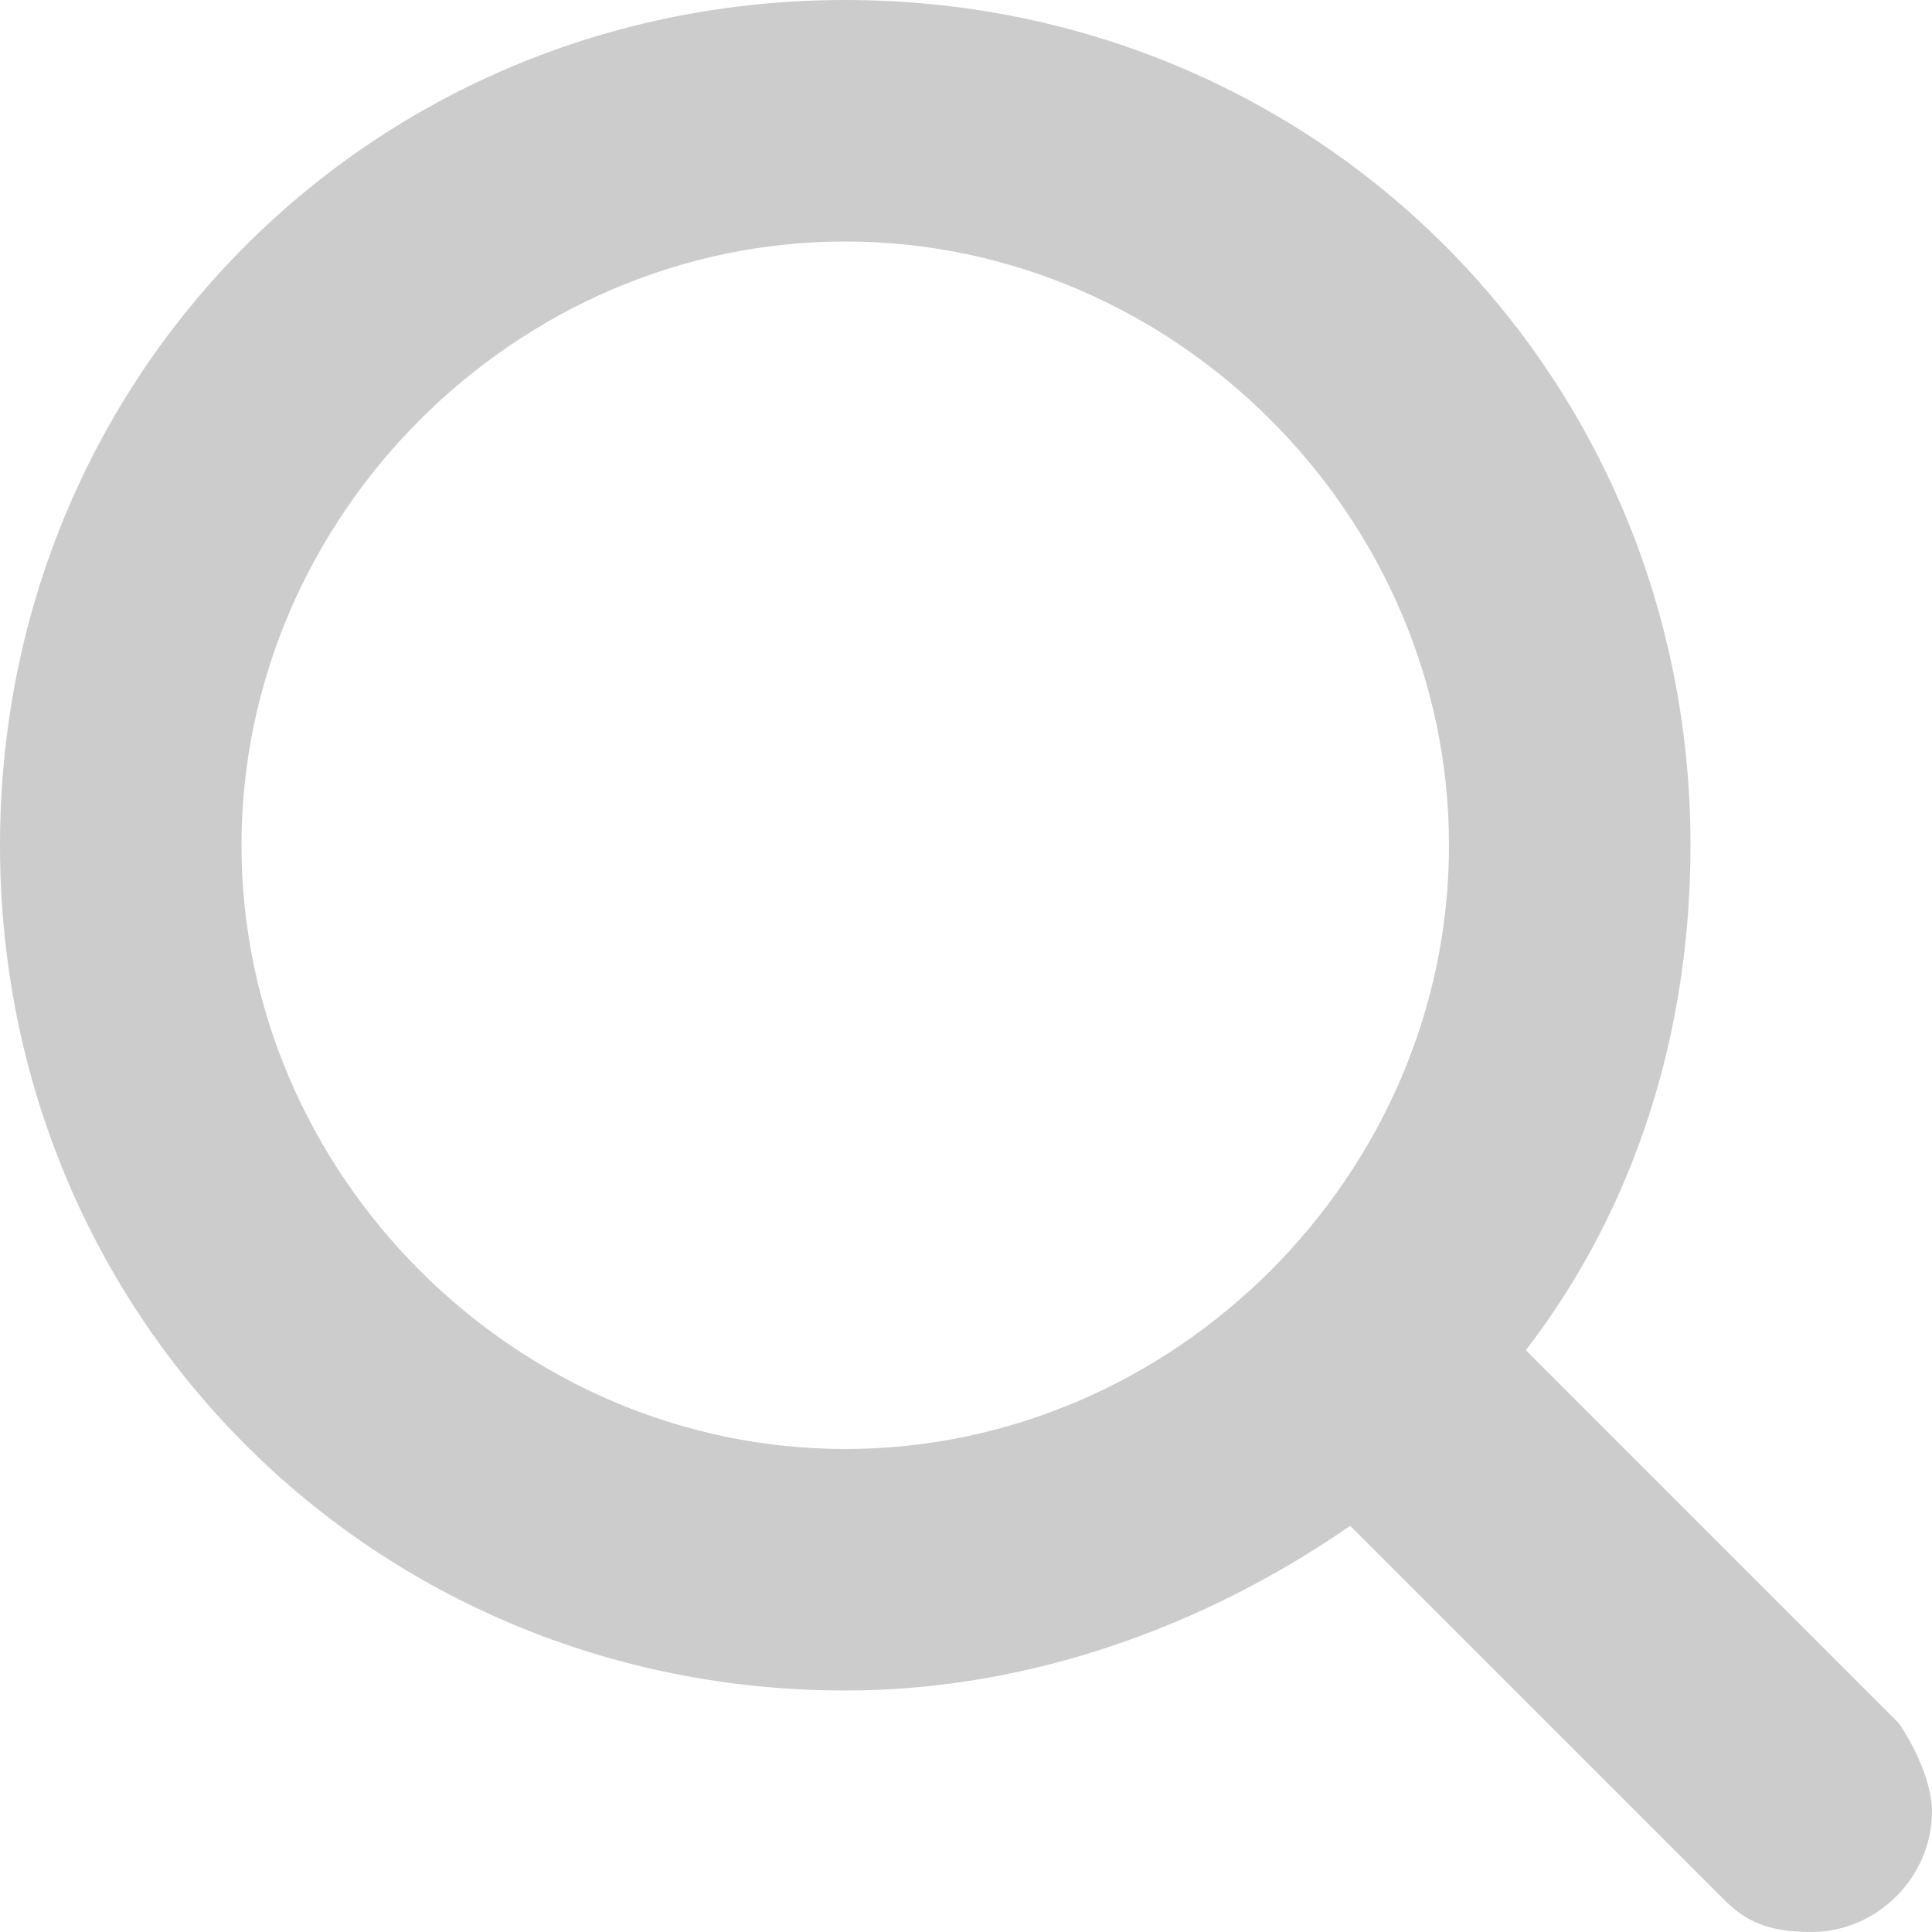
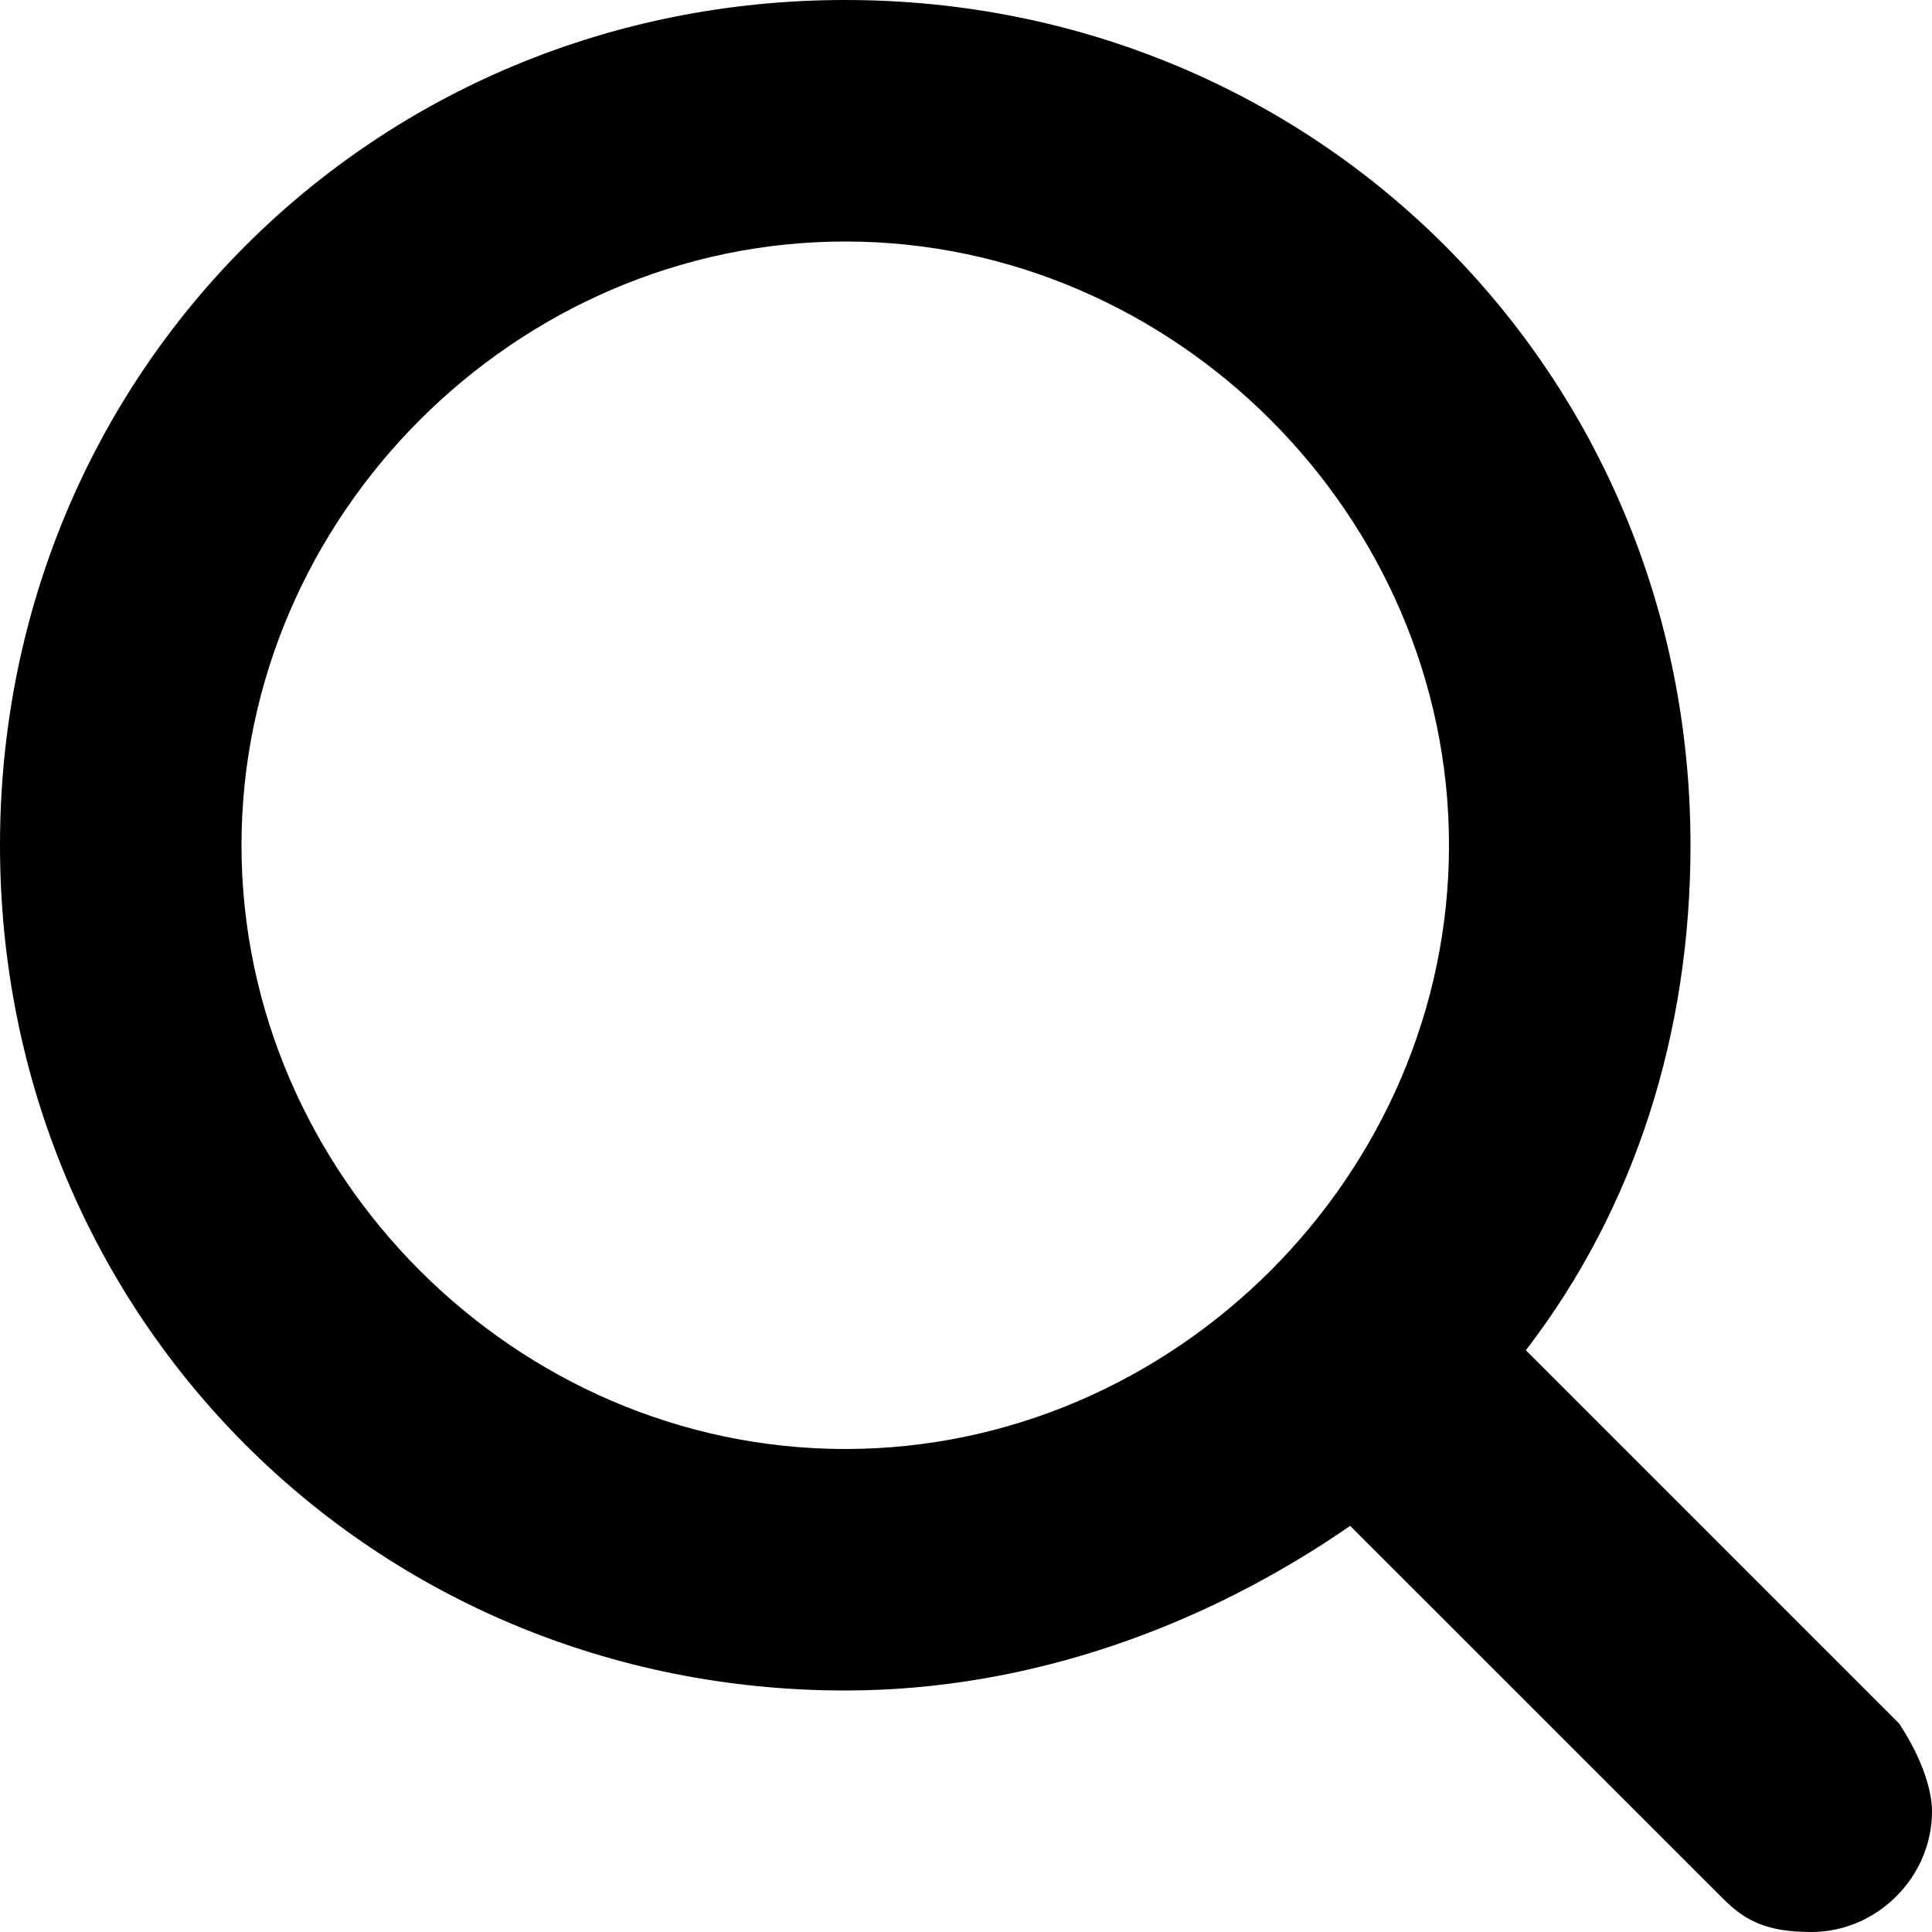
- <svg xmlns="http://www.w3.org/2000/svg" width="18" height="18" viewBox="0 0 18 18" fill="none">
-   <path opacity="0.2" d="M17.693 16.057L14.216 12.579C15.239 11.25 15.75 9.614 15.75 7.875C15.75 3.477 12.273 0 7.875 0C3.477 0 0 3.477 0 7.875C0 12.273 3.477 15.75 7.875 15.75C9.614 15.75 11.25 15.136 12.579 14.216L16.057 17.693C16.261 17.898 16.466 18 16.875 18C17.489 18 18 17.489 18 16.875C18 16.671 17.898 16.364 17.693 16.057ZM2.25 7.875C2.25 4.807 4.807 2.25 7.875 2.25C10.943 2.25 13.5 4.807 13.5 7.875C13.5 10.943 10.943 13.5 7.875 13.5C4.807 13.5 2.25 10.943 2.25 7.875Z" fill="black" />
+ <svg xmlns="http://www.w3.org/2000/svg" width="18" height="18">
+   <path d="m17.693 16.057-3.477-3.477c1.023-1.33 1.534-2.966 1.534-4.705C15.75 3.477 12.273 0 7.875 0S0 3.477 0 7.875s3.477 7.875 7.875 7.875c1.739 0 3.375-.614 4.704-1.534l3.478 3.477c.204.205.409.307.818.307.614 0 1.125-.511 1.125-1.125 0-.204-.102-.511-.307-.818ZM2.25 7.875c0-3.068 2.557-5.625 5.625-5.625S13.5 4.807 13.5 7.875 10.943 13.5 7.875 13.5 2.25 10.943 2.25 7.875Z" />
</svg>
